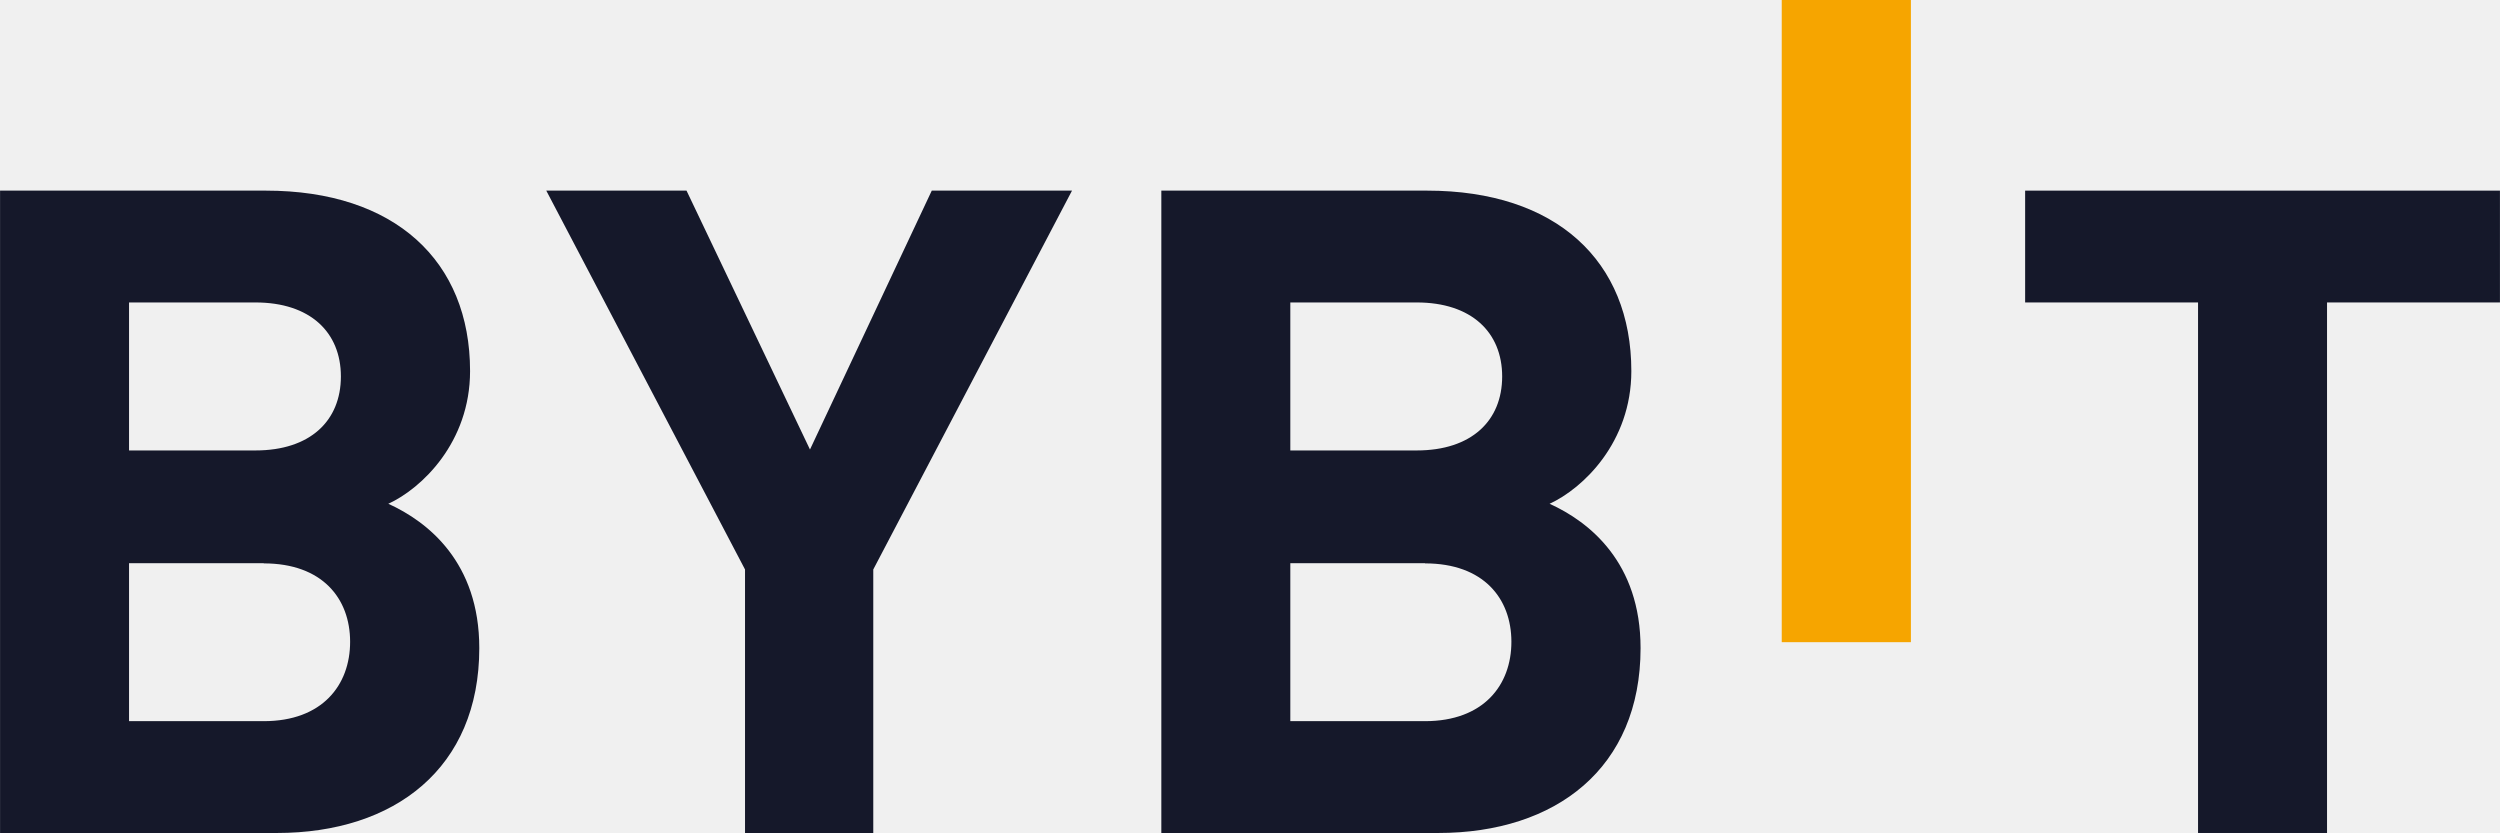
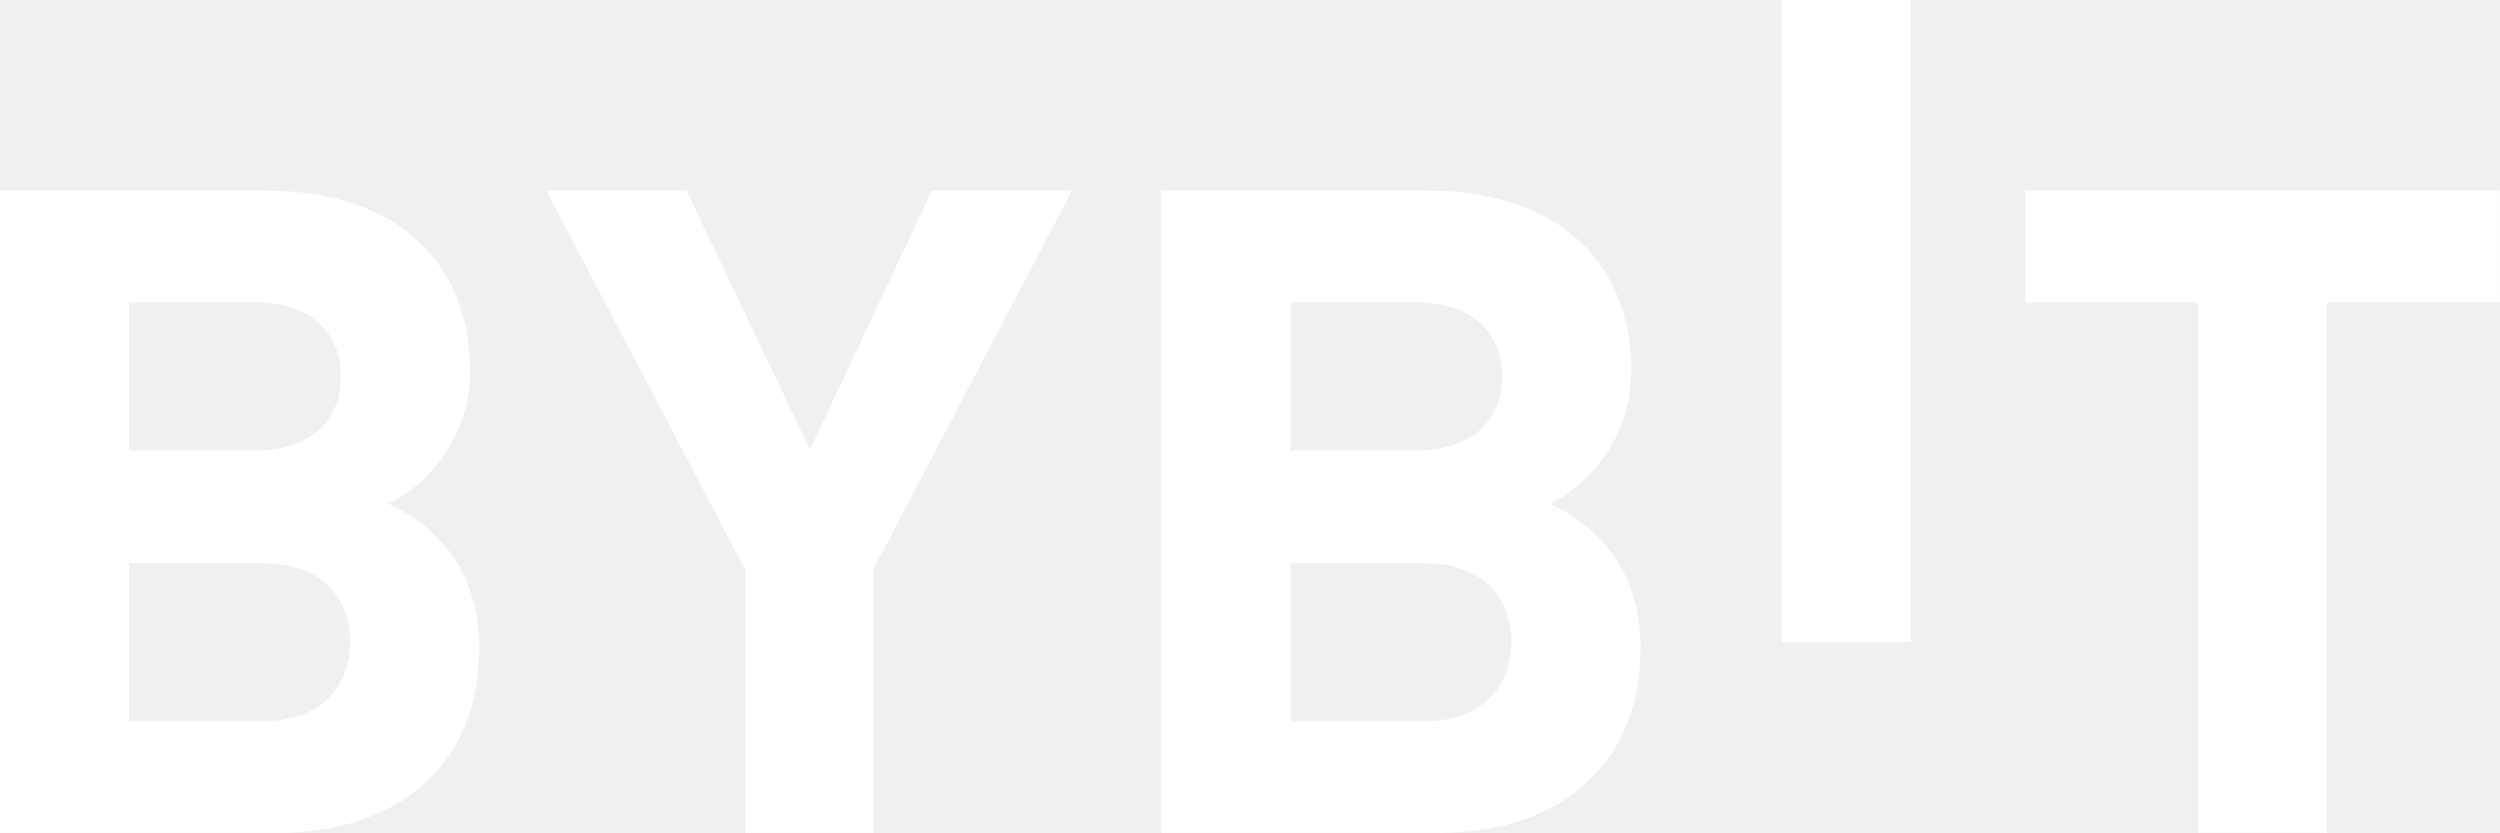
- <svg xmlns="http://www.w3.org/2000/svg" xml:space="preserve" width="135.467mm" height="45.127mm" style="shape-rendering:geometricPrecision; text-rendering:geometricPrecision; image-rendering:optimizeQuality; fill-rule:evenodd; clip-rule:evenodd" viewBox="0 0 13547 4513">
+ <svg xmlns="http://www.w3.org/2000/svg" width="3005" height="1001" viewBox="0 0 3005 1001" fill="none">
+   <g clip-path="url(#clip0_2083_2087)">
+     <path d="M2141.65 771.877V-0.222H2296.92V771.877H2141.65Z" fill="white" />
+     <path d="M332.776 1001.22H0.059V229.123H319.467C474.735 229.123 565.012 313.63 565.012 446.047C565.012 531.663 506.898 587.114 466.75 605.524C514.661 627.261 576.103 676.057 576.103 778.974C576.103 923.147 474.513 1001.22 332.776 1001.22ZM307.046 363.536H155.105V541.423H307.046C372.924 541.423 409.744 505.712 409.744 452.479C409.744 399.468 372.924 363.536 307.046 363.536ZM317.027 676.945H155.105V866.809H317.027C387.341 866.809 420.835 823.557 420.835 771.433C420.835 719.309 387.341 677.166 317.027 677.166V676.945Z" fill="white" />
+     <path d="M1049.67 684.486V1001.22H895.512V684.486L656.621 229.123H825.198L973.59 540.314L1119.99 229.123H1288.56L1049.67 684.486Z" fill="white" />
+     <path d="M1728.64 1001.22H1395.92V229.123H1715.33C1870.59 229.123 1960.87 313.63 1960.87 446.047C1960.87 531.663 1902.76 587.114 1862.61 605.524C1910.52 627.261 1971.96 676.057 1971.96 778.974C1971.96 923.147 1870.37 1001.22 1728.64 1001.22ZM1702.91 363.536H1550.96V541.423H1702.91C1768.78 541.423 1805.6 505.712 1805.6 452.479C1805.6 399.468 1768.78 363.536 1702.91 363.536ZM1712.89 676.945H1550.96V866.809H1712.89C1783.2 866.809 1816.69 823.557 1816.69 771.433C1816.69 719.309 1783.2 677.166 1712.89 677.166V676.945Z" fill="white" />
+     <path d="M2797.1 363.536V1001.22H2642.06V363.536H2434.22V229.123H3004.94V363.536H2797.1Z" fill="white" />
+   </g>
  <defs>
-     <style type="text/css">
-    
-     .fil1 {fill:#15182A;fill-rule:nonzero}
-     .fil0 {fill:#F6A500;fill-rule:nonzero}
-    
-   </style>
+     <clipPath id="clip0_2083_2087">
+       <rect width="3005" height="1001" fill="white" />
+     </clipPath>
  </defs>
-   <g id="Layer_x0020_1">
-   </g>
-   <g id="Layer_x0020_1_0">
-     <g id="Bybit_x0020_Logo.cdr">
-       <polygon class="fil0" points="9655,3480 9655,-1 10355,-1 10355,3480 " />
-       <path class="fil1" d="M1500 4514l-1500 0 0 -3481 1440 0c700,0 1107,381 1107,978 0,386 -262,636 -443,719 216,98 493,318 493,782 0,650 -458,1002 -1097,1002zm-116 -2875l0 0 -685 0 0 802 685 0c297,0 463,-161 463,-401 0,-239 -166,-401 -463,-401zm45 1413l0 0 -730 0 0 856 730 0c317,0 468,-195 468,-430 0,-235 -151,-425 -468,-425z" />
-       <polygon class="fil1" points="4732,3086 4732,4514 4037,4514 4037,3086 2960,1033 3720,1033 4389,2436 5049,1033 5809,1033 " />
-       <path class="fil1" d="M7793 4514l-1500 0 0 -3481 1440 0c700,0 1107,381 1107,978 0,386 -262,636 -443,719 216,98 493,318 493,782 0,650 -458,1002 -1097,1002zm-116 -2875l0 0 -685 0 0 802 685 0c297,0 463,-161 463,-401 0,-239 -166,-401 -463,-401zm45 1413l0 0 -730 0 0 856 730 0c317,0 468,-195 468,-430 0,-235 -151,-425 -468,-425z" />
-       <polygon class="fil1" points="12610,1639 12610,4514 11911,4514 11911,1639 10974,1639 10974,1033 13547,1033 13547,1639 " />
-     </g>
-   </g>
</svg>
